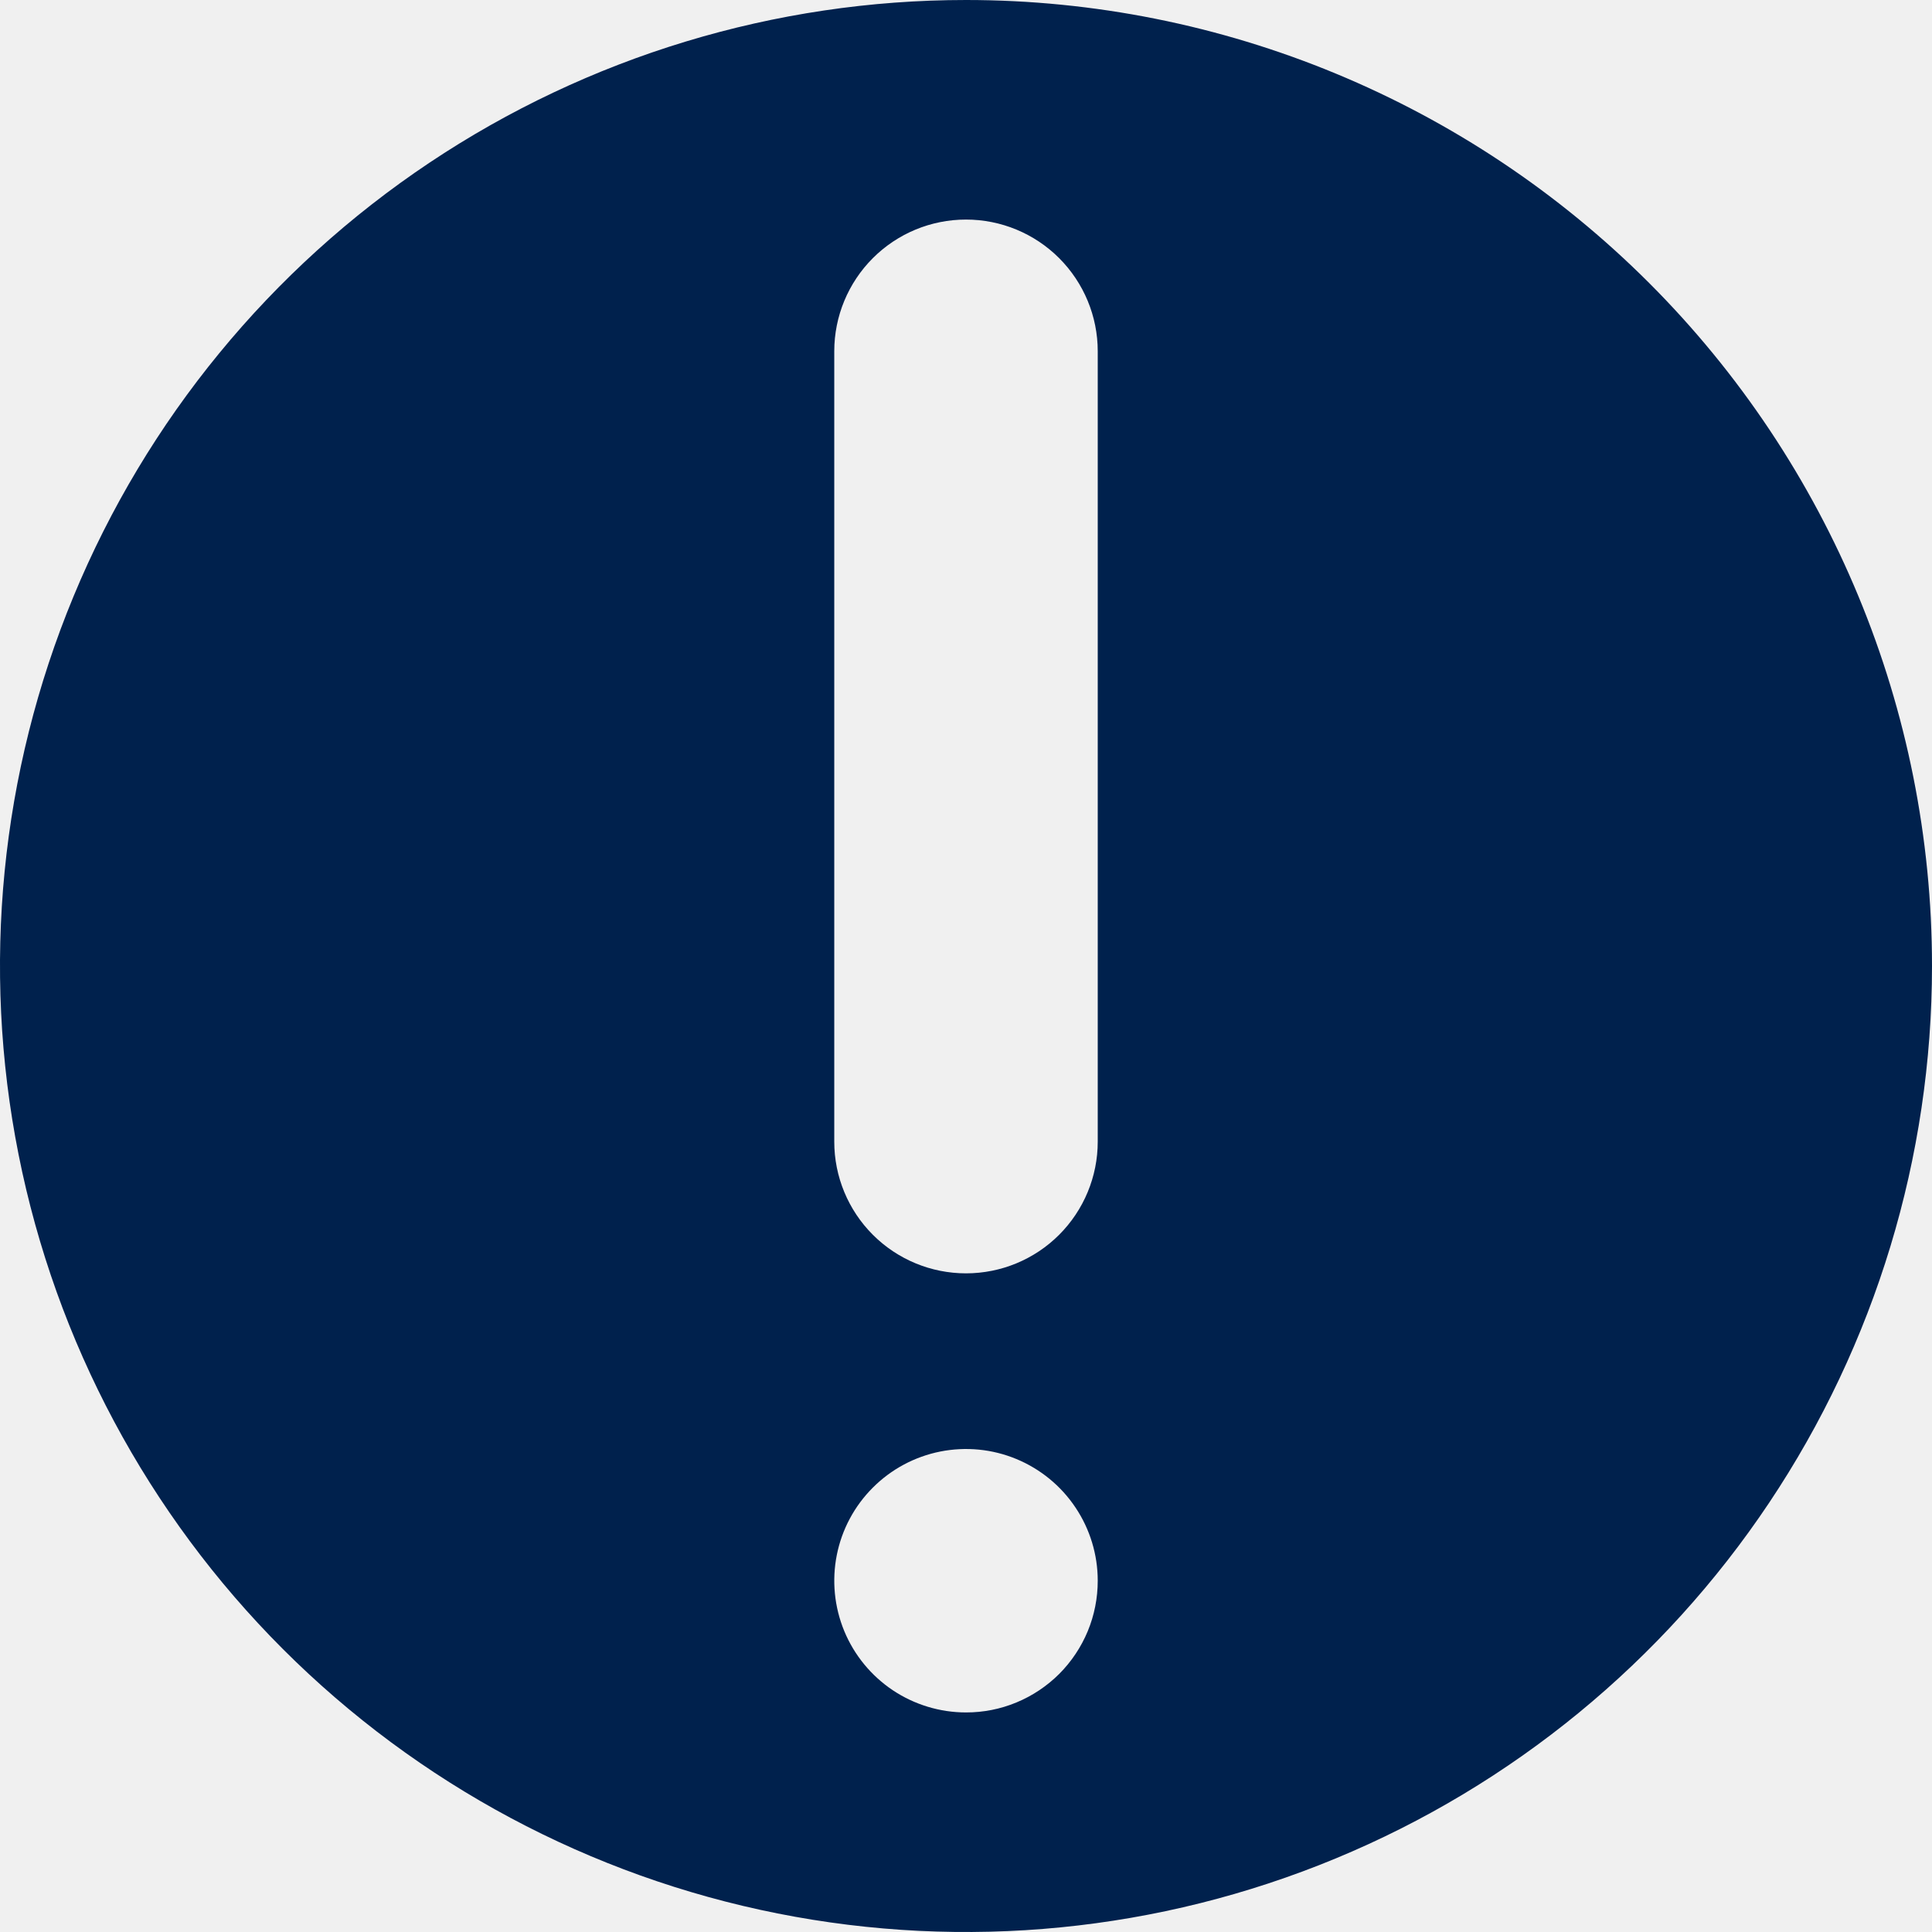
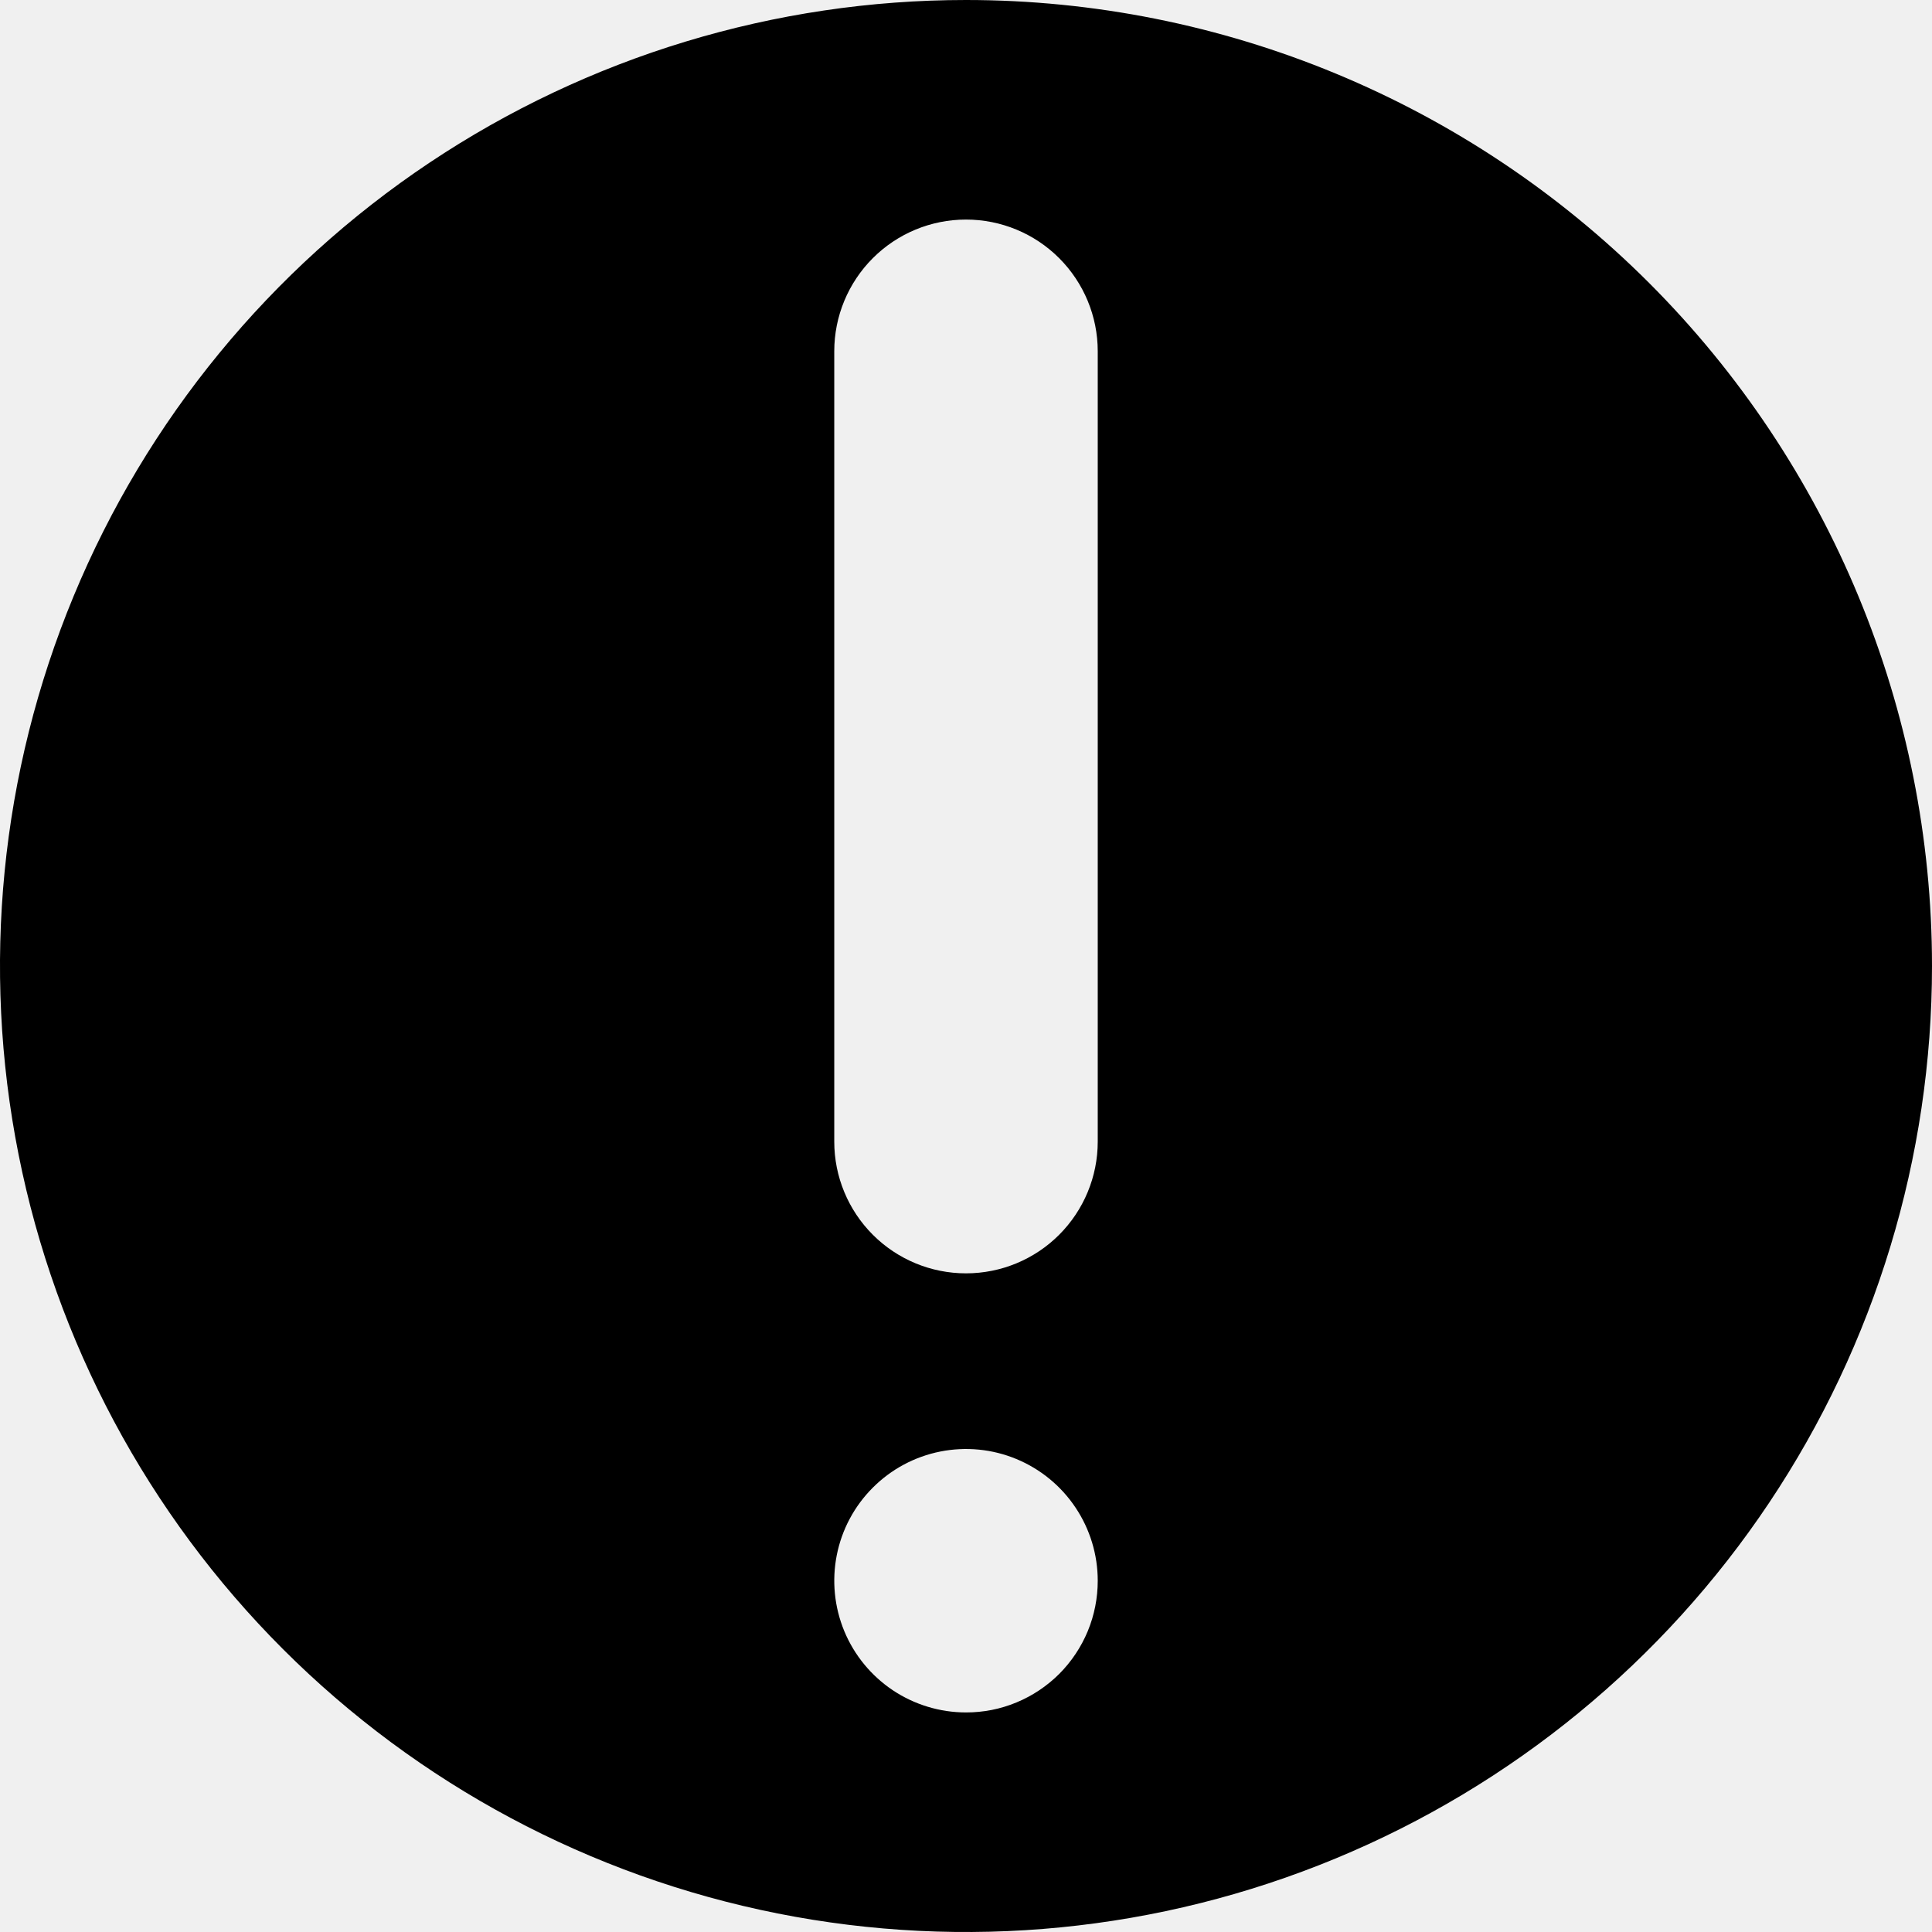
<svg xmlns="http://www.w3.org/2000/svg" width="48" height="48" viewBox="0 0 48 48" fill="none">
  <g clip-path="url(#clip0_402_18022)">
-     <path d="M24 0C19.253 0 14.613 1.408 10.666 4.045C6.72 6.682 3.643 10.43 1.827 14.816C0.01 19.201 -0.465 24.027 0.461 28.682C1.387 33.338 3.673 37.614 7.029 40.971C10.386 44.327 14.662 46.613 19.318 47.539C23.973 48.465 28.799 47.99 33.184 46.173C37.57 44.357 41.318 41.281 43.955 37.334C46.592 33.387 48 28.747 48 24C48 17.635 45.471 11.53 40.971 7.029C36.47 2.529 30.365 0 24 0V0ZM24 42.545C23.353 42.545 22.72 42.353 22.182 41.994C21.644 41.634 21.224 41.123 20.976 40.525C20.729 39.927 20.664 39.269 20.79 38.634C20.916 37.999 21.228 37.416 21.686 36.959C22.143 36.501 22.727 36.189 23.361 36.063C23.996 35.937 24.654 36.001 25.252 36.249C25.85 36.497 26.362 36.916 26.721 37.455C27.081 37.993 27.273 38.625 27.273 39.273C27.273 39.703 27.189 40.129 27.025 40.526C26.86 40.923 26.619 41.284 26.316 41.588C26.011 41.892 25.65 42.133 25.253 42.297C24.856 42.462 24.43 42.546 24 42.545ZM27.273 28.364C27.273 29.232 26.928 30.064 26.314 30.678C25.7 31.292 24.868 31.636 24 31.636C23.132 31.636 22.3 31.292 21.686 30.678C21.072 30.064 20.727 29.232 20.727 28.364V8.727C20.727 7.859 21.072 7.027 21.686 6.413C22.3 5.799 23.132 5.455 24 5.455C24.868 5.455 25.7 5.799 26.314 6.413C26.928 7.027 27.273 7.859 27.273 8.727V28.364Z" fill="#00214D" />
+     <path d="M24 0C19.253 0 14.613 1.408 10.666 4.045C6.72 6.682 3.643 10.43 1.827 14.816C0.01 19.201 -0.465 24.027 0.461 28.682C1.387 33.338 3.673 37.614 7.029 40.971C10.386 44.327 14.662 46.613 19.318 47.539C23.973 48.465 28.799 47.99 33.184 46.173C37.57 44.357 41.318 41.281 43.955 37.334C46.592 33.387 48 28.747 48 24C48 17.635 45.471 11.53 40.971 7.029C36.47 2.529 30.365 0 24 0V0ZM24 42.545C23.353 42.545 22.72 42.353 22.182 41.994C21.644 41.634 21.224 41.123 20.976 40.525C20.729 39.927 20.664 39.269 20.79 38.634C20.916 37.999 21.228 37.416 21.686 36.959C22.143 36.501 22.727 36.189 23.361 36.063C23.996 35.937 24.654 36.001 25.252 36.249C25.85 36.497 26.362 36.916 26.721 37.455C27.081 37.993 27.273 38.625 27.273 39.273C27.273 39.703 27.189 40.129 27.025 40.526C26.86 40.923 26.619 41.284 26.316 41.588C26.011 41.892 25.65 42.133 25.253 42.297C24.856 42.462 24.43 42.546 24 42.545ZM27.273 28.364C27.273 29.232 26.928 30.064 26.314 30.678C25.7 31.292 24.868 31.636 24 31.636C23.132 31.636 22.3 31.292 21.686 30.678C21.072 30.064 20.727 29.232 20.727 28.364V8.727C20.727 7.859 21.072 7.027 21.686 6.413C22.3 5.799 23.132 5.455 24 5.455C24.868 5.455 25.7 5.799 26.314 6.413C26.928 7.027 27.273 7.859 27.273 8.727V28.364Z" fill="black" />
  </g>
  <defs>
    <clipPath id="clip0_402_18022">
      <rect width="48" height="48" fill="white" />
    </clipPath>
  </defs>
</svg>
